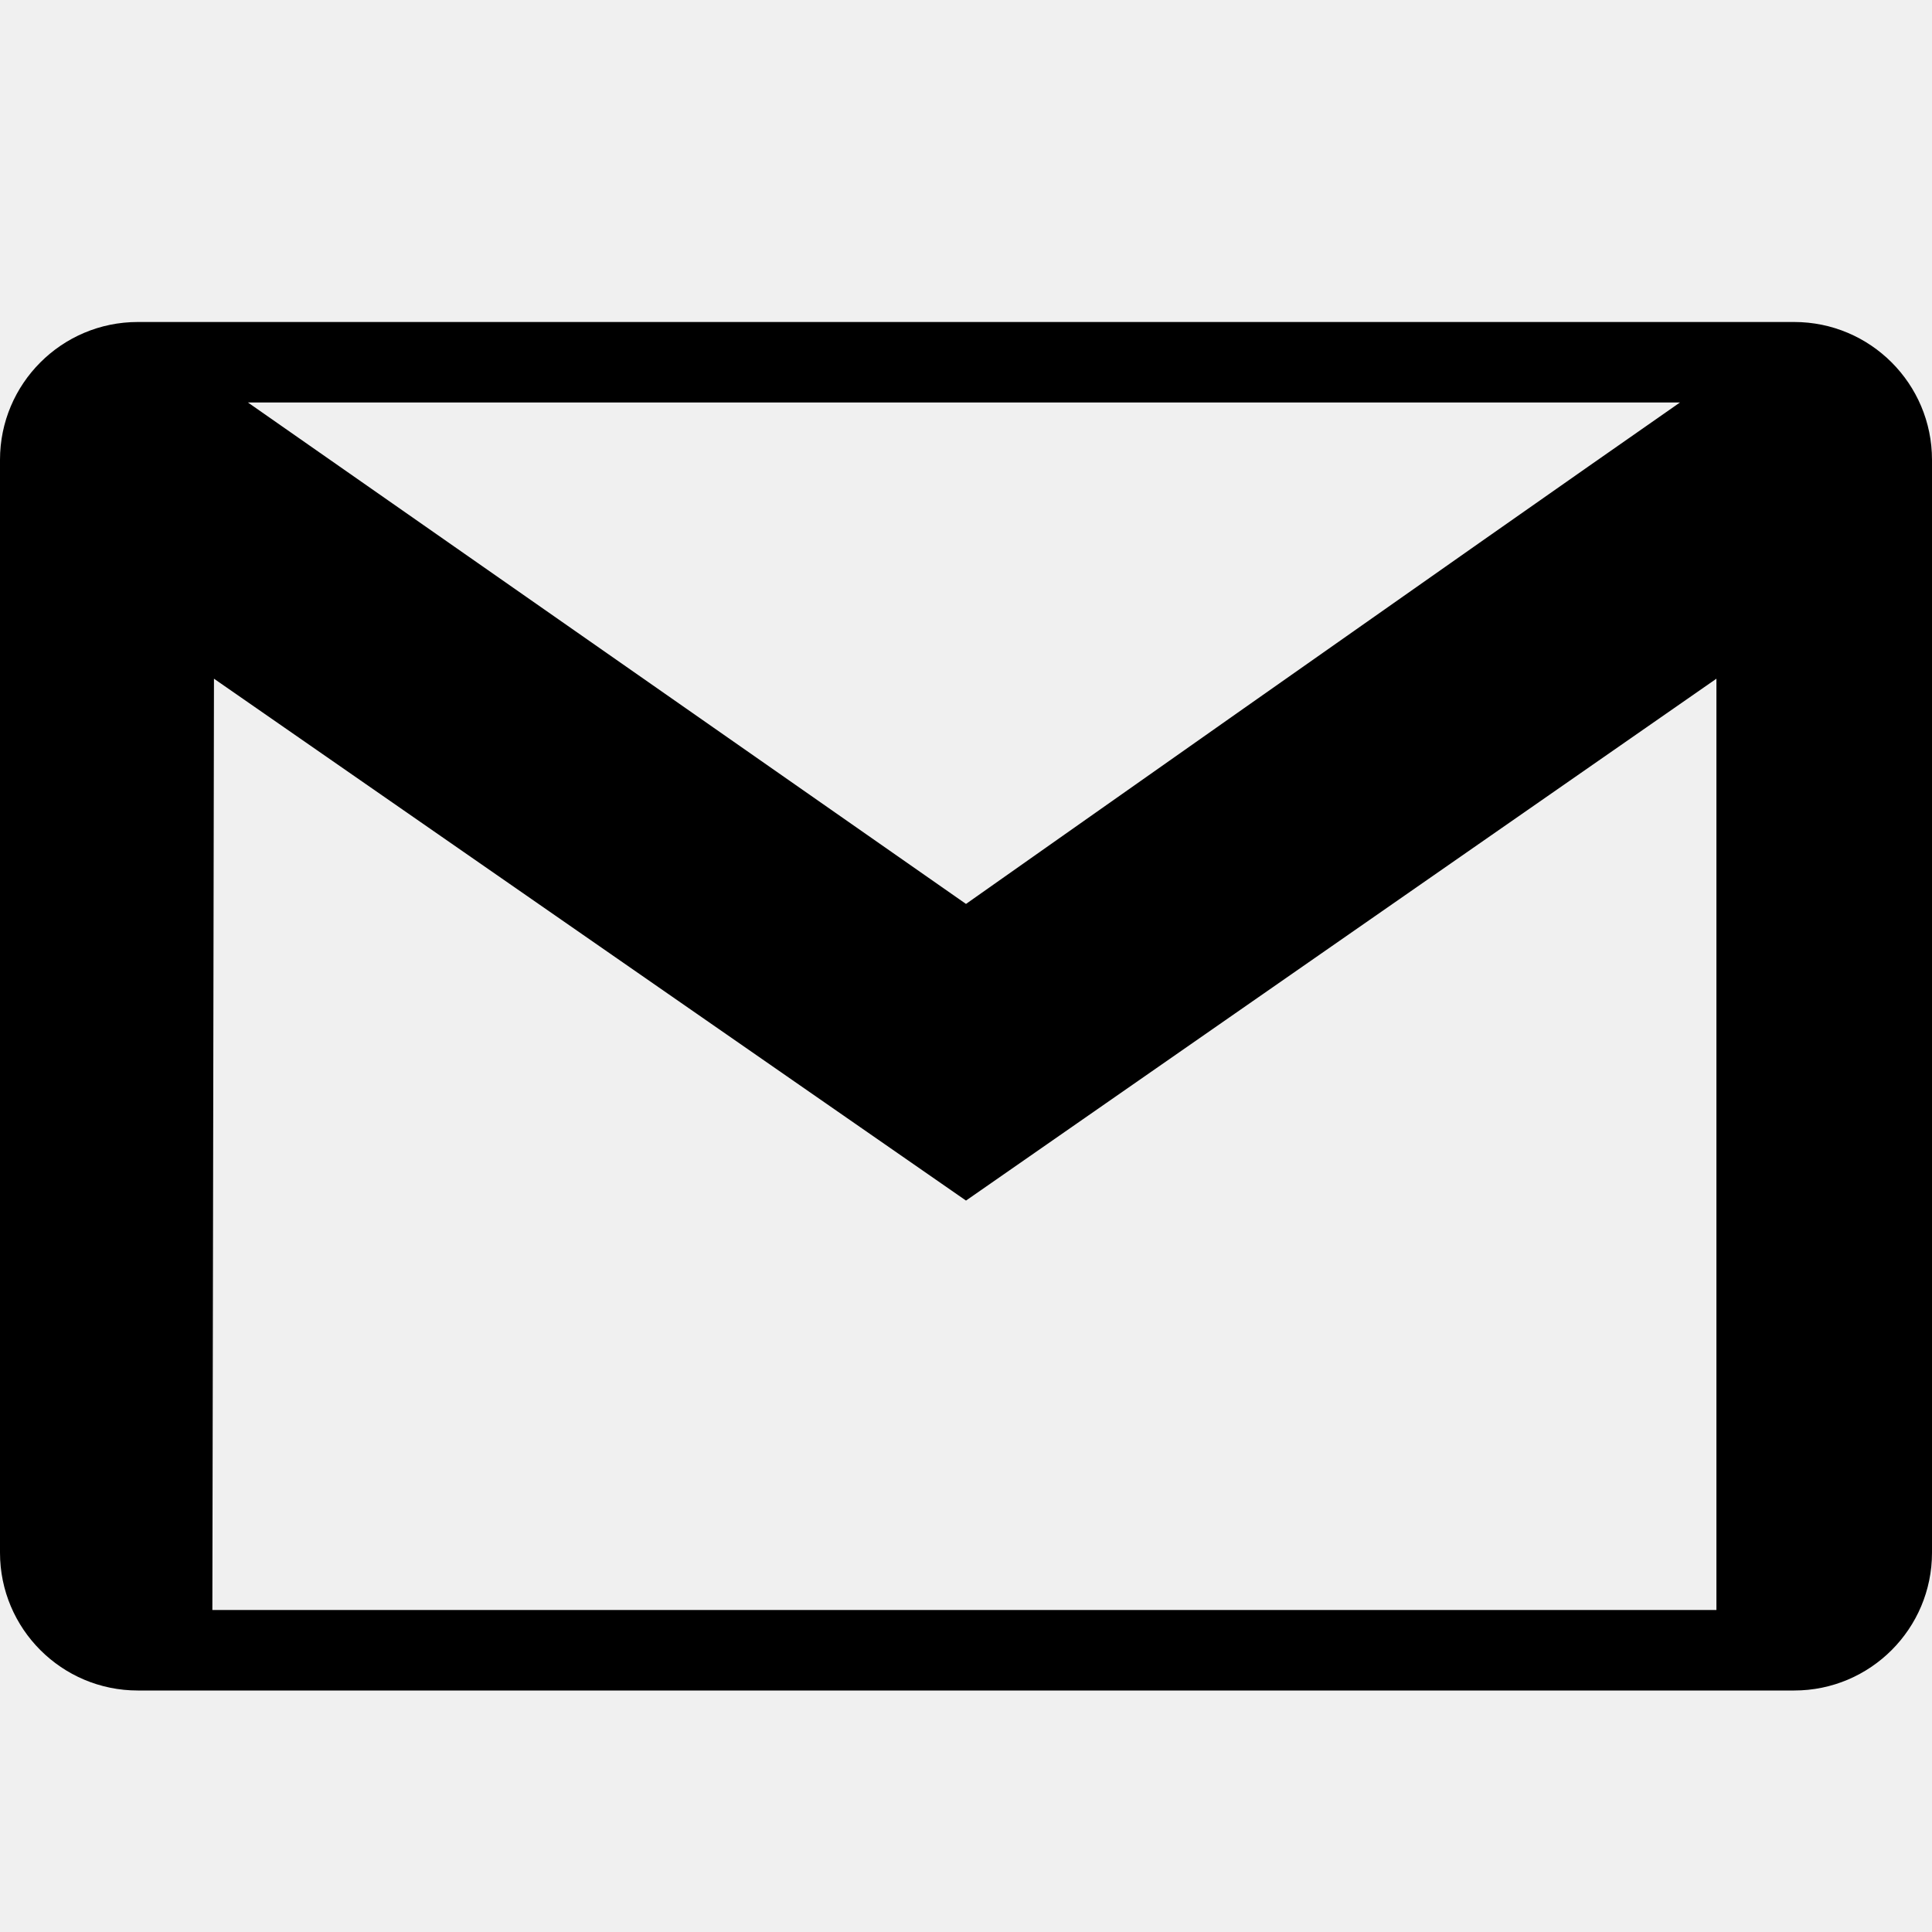
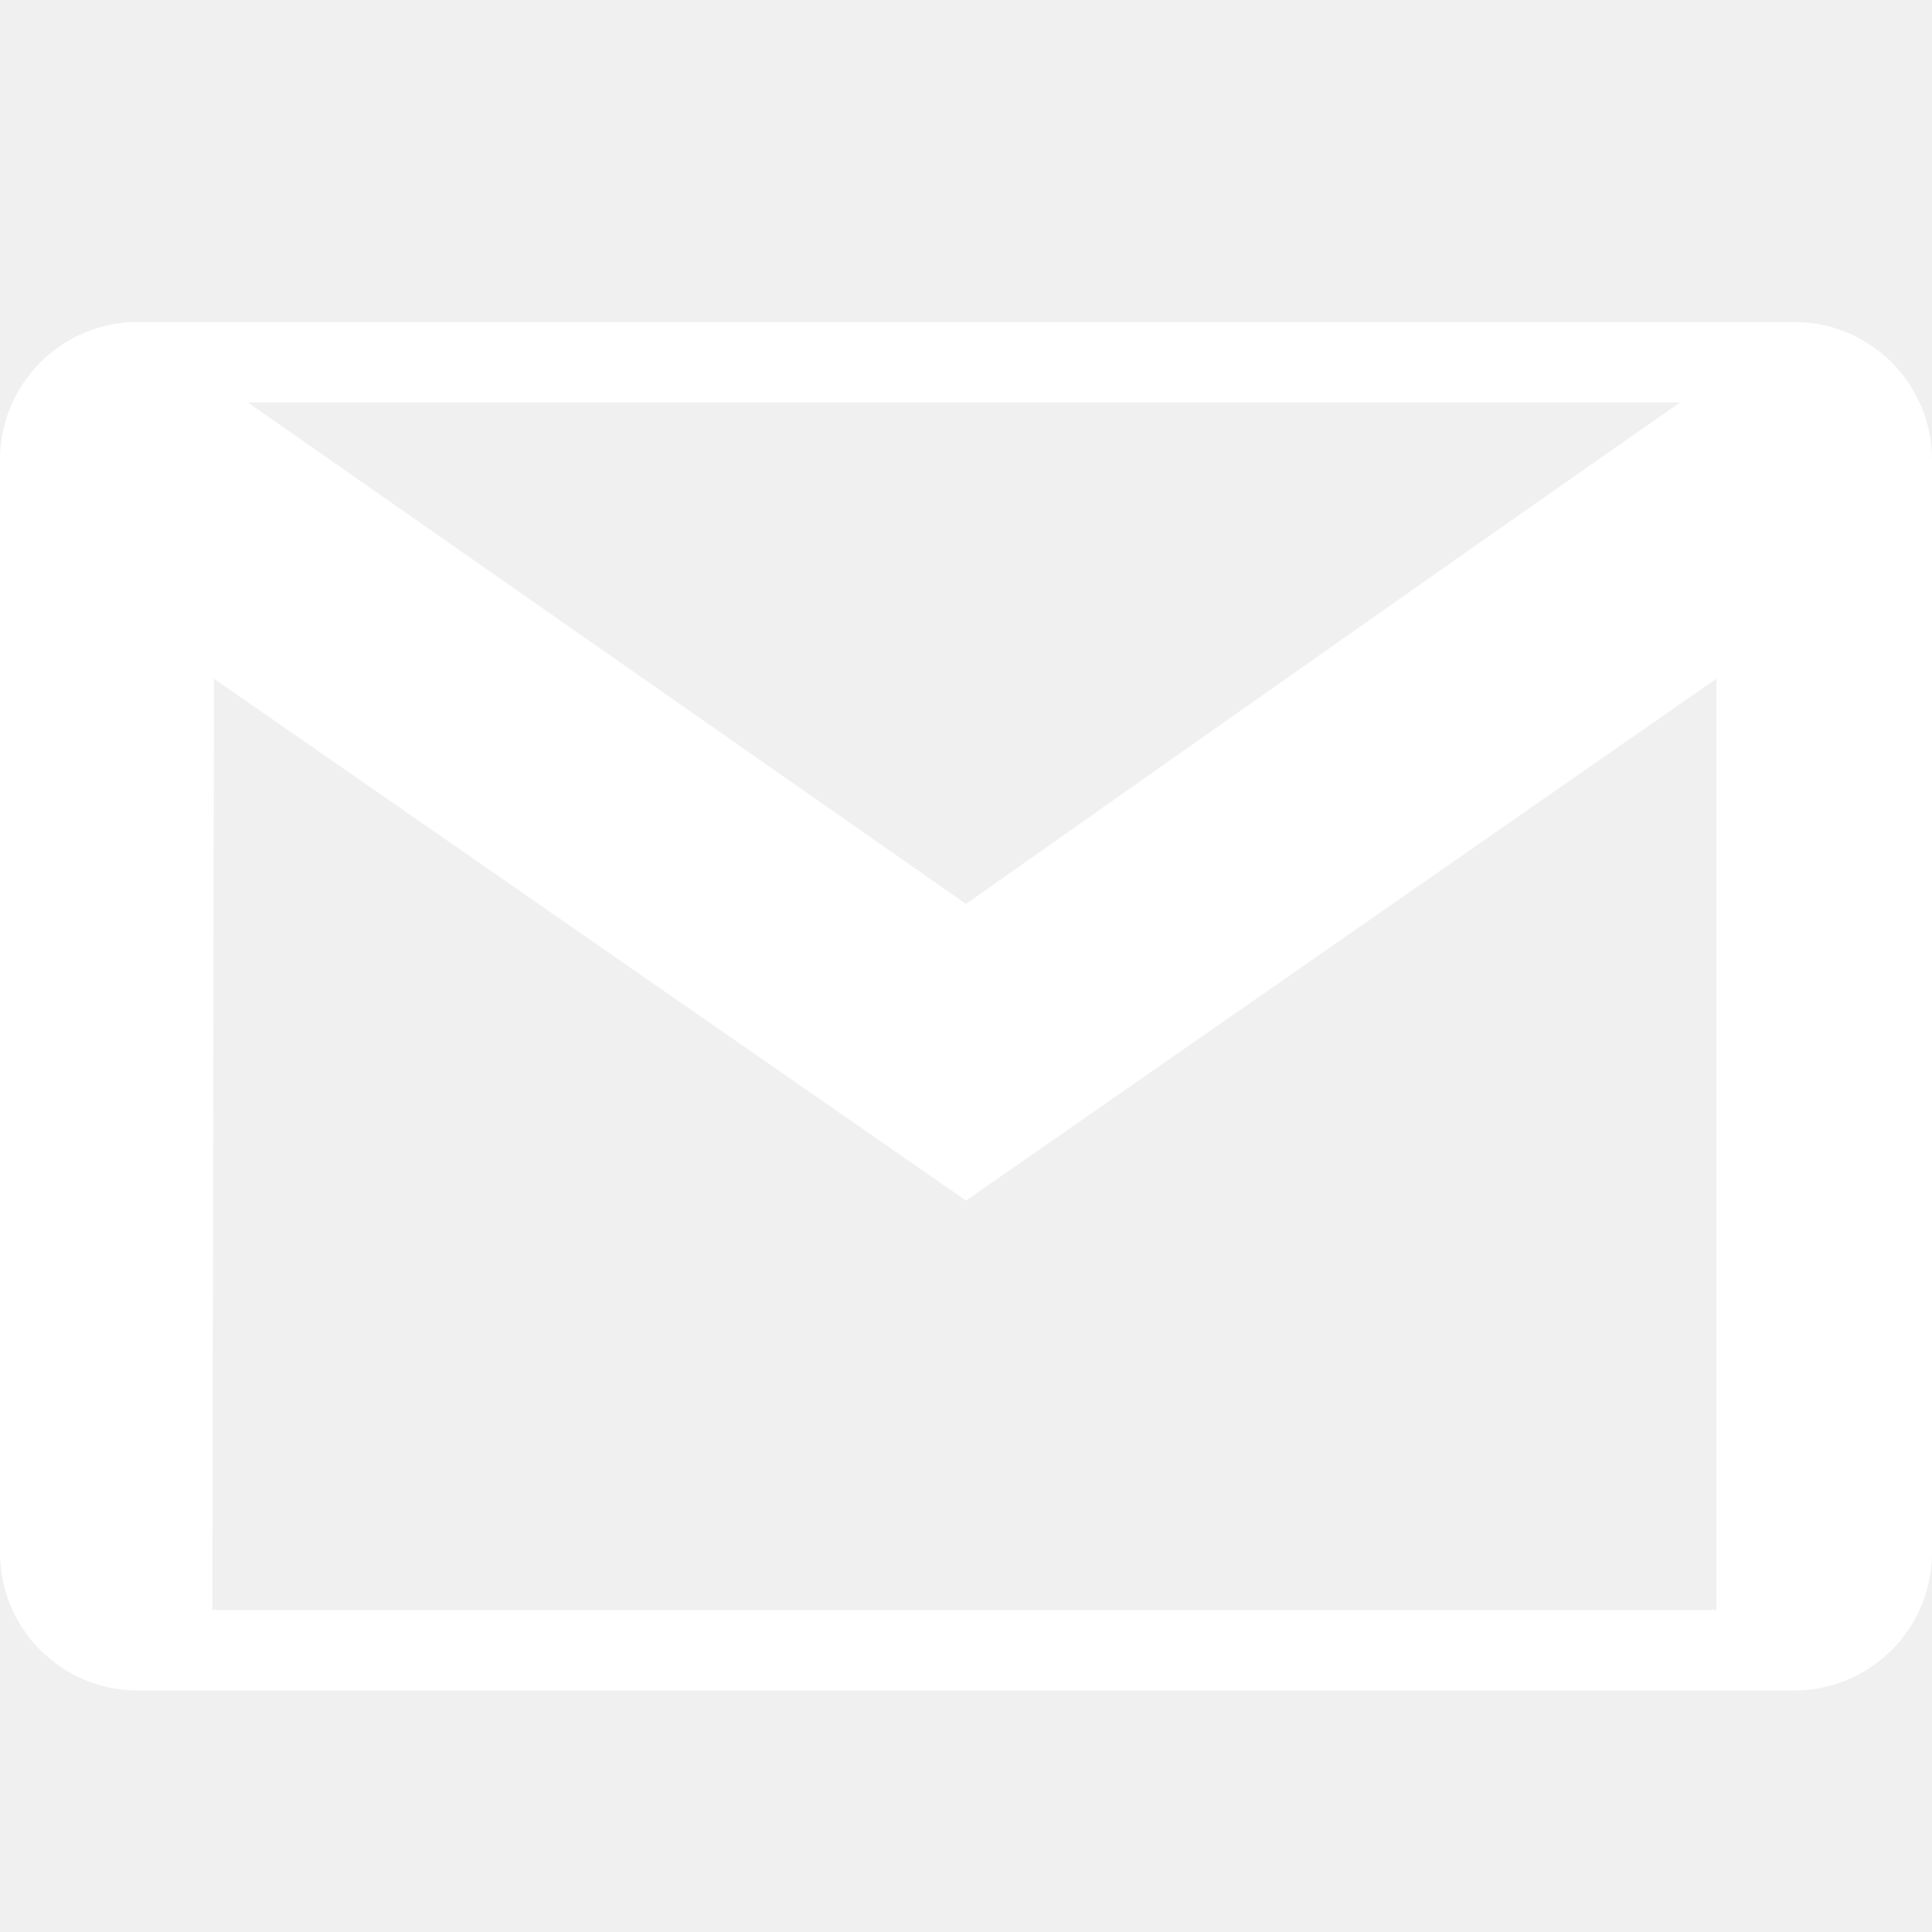
<svg xmlns="http://www.w3.org/2000/svg" width="24" height="24" fill-rule="evenodd" clip-rule="evenodd">
-   <path d="M22.288 21h-20.576c-.945 0-1.712-.767-1.712-1.712v-13.576c0-.945.767-1.712 1.712-1.712h20.576c.945 0 1.712.767 1.712 1.712v13.576c0 .945-.767 1.712-1.712 1.712zm-10.288-6.086l-9.342-6.483-.02 11.569h18.684v-11.569l-9.322 6.483zm8.869-9.914h-17.789l8.92 6.229s6.252-4.406 8.869-6.229z" />
+   <path fill="#fff" d="M22.288 21h-20.576c-.945 0-1.712-.767-1.712-1.712v-13.576c0-.945.767-1.712 1.712-1.712h20.576c.945 0 1.712.767 1.712 1.712v13.576c0 .945-.767 1.712-1.712 1.712zm-10.288-6.086l-9.342-6.483-.02 11.569h18.684v-11.569l-9.322 6.483zm8.869-9.914h-17.789l8.92 6.229s6.252-4.406 8.869-6.229z" />
</svg>
